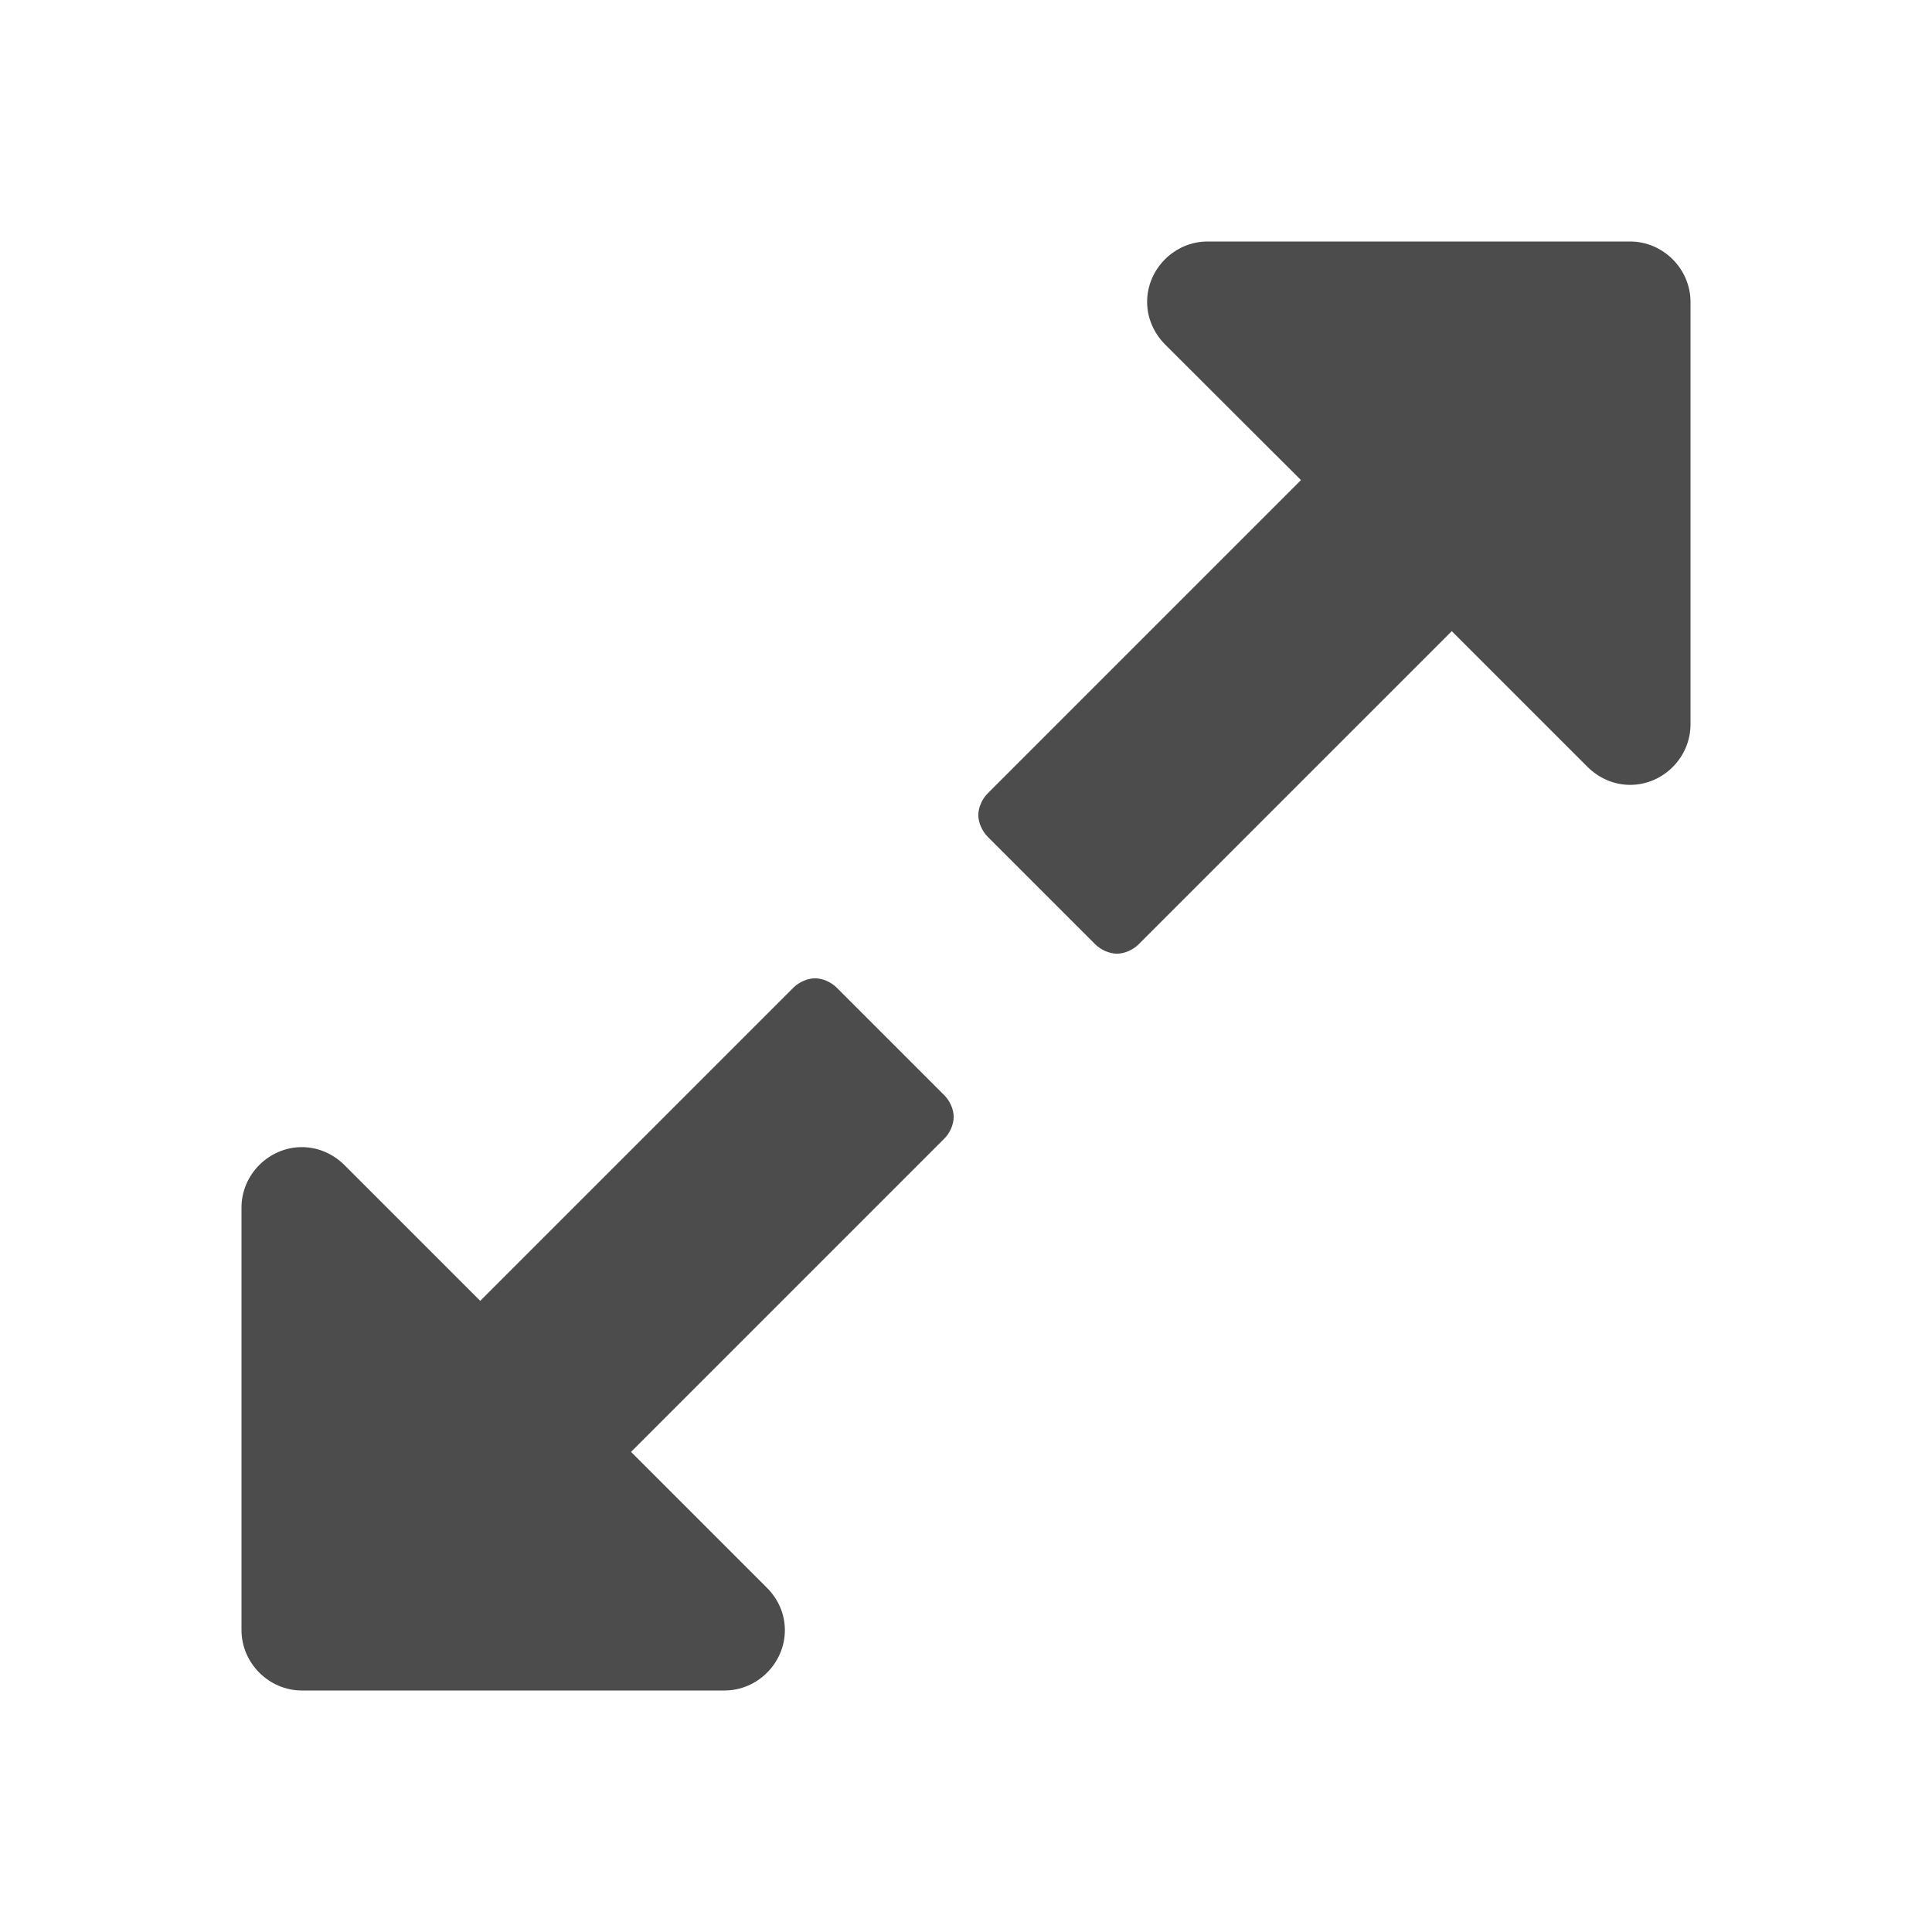
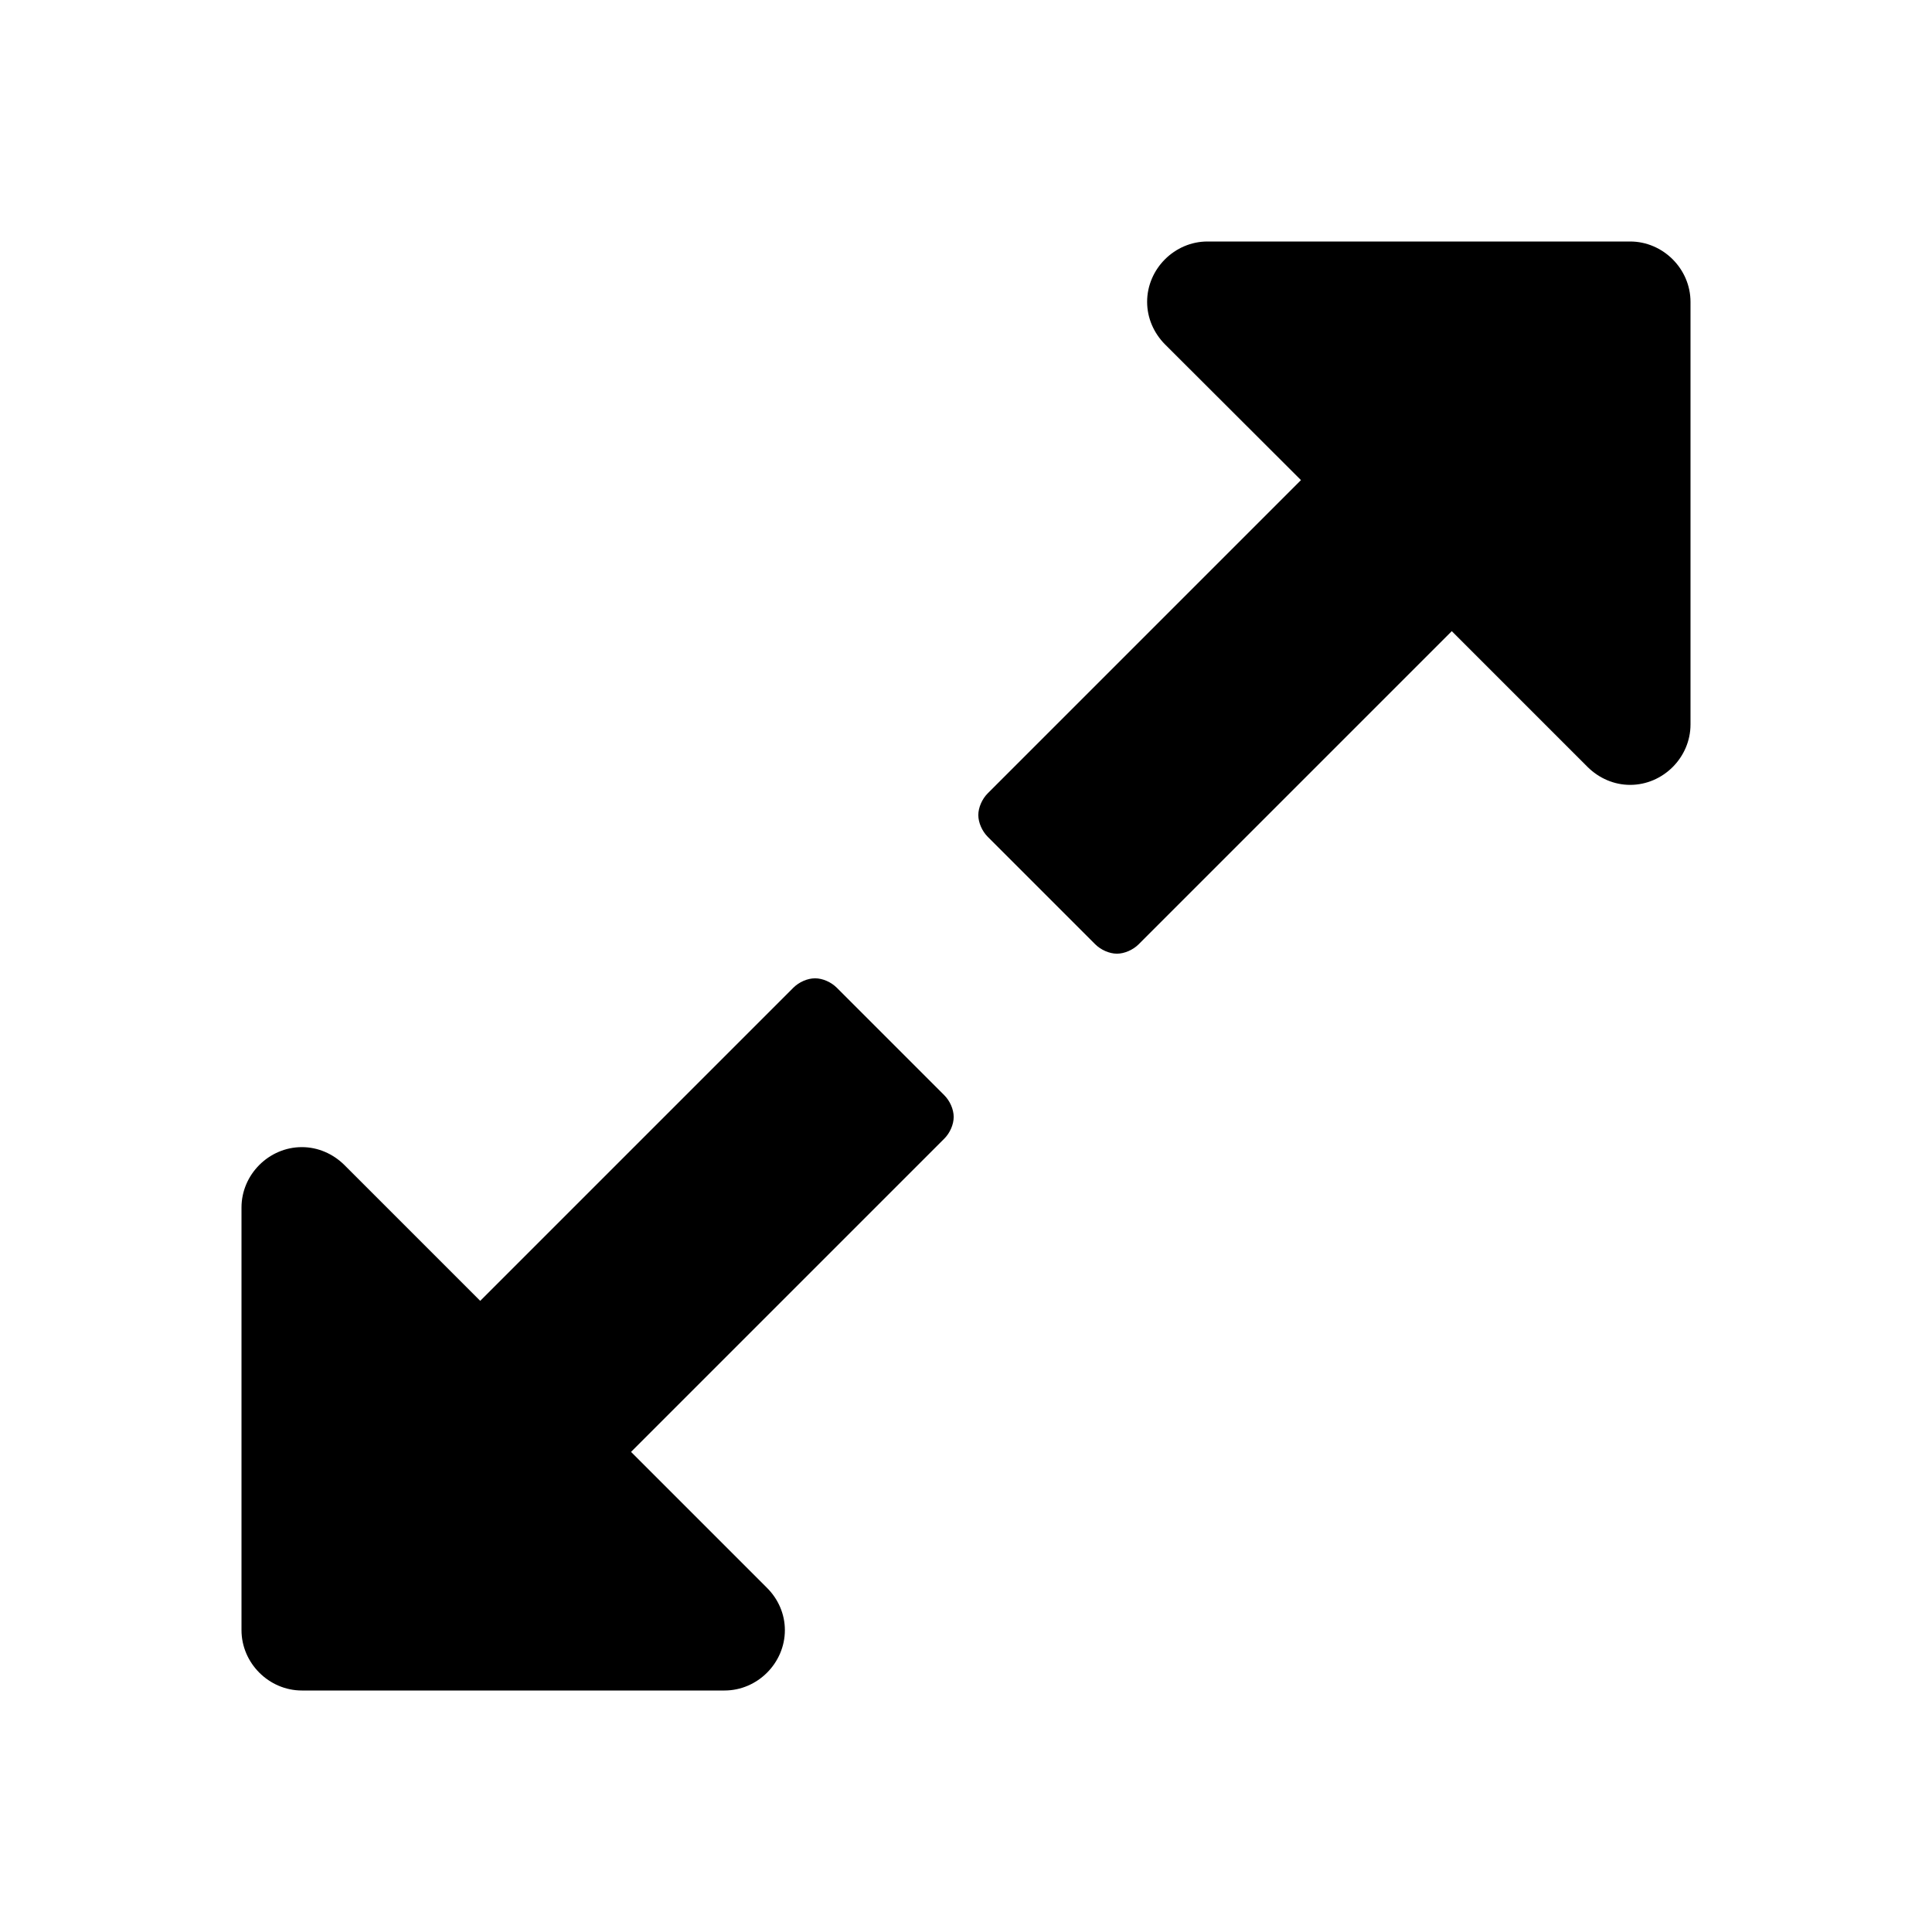
<svg xmlns="http://www.w3.org/2000/svg" version="1.1" id="Layer_1" x="0px" y="0px" width="16px" height="16px" viewBox="0 0 16 16" enable-background="new 0 0 16 16" xml:space="preserve">
  <g>
    <g>
-       <path fill="#4C4C4C" d="M7.82,9.43l-2.594,2.594l1.125,1.125C6.445,13.242,6.5,13.367,6.5,13.5C6.5,13.773,6.273,14,6,14H2.5    C2.227,14,2,13.773,2,13.5V10c0-0.273,0.227-0.5,0.5-0.5c0.133,0,0.258,0.055,0.352,0.148l1.125,1.125L6.57,8.18    c0.047-0.047,0.117-0.078,0.18-0.078S6.883,8.133,6.93,8.18L7.82,9.07c0.047,0.047,0.078,0.117,0.078,0.18S7.867,9.383,7.82,9.43z     M14,6c0,0.273-0.227,0.5-0.5,0.5c-0.133,0-0.258-0.055-0.352-0.148l-1.125-1.125L9.43,7.82C9.383,7.867,9.312,7.898,9.25,7.898    S9.117,7.867,9.07,7.82L8.18,6.93C8.133,6.883,8.102,6.812,8.102,6.75S8.133,6.617,8.18,6.57l2.594-2.594L9.648,2.852    C9.555,2.758,9.5,2.633,9.5,2.5C9.5,2.227,9.727,2,10,2h3.5C13.773,2,14,2.227,14,2.5V6z" />
+       <path d="M7.82,9.43l-2.594,2.594l1.125,1.125C6.445,13.242,6.5,13.367,6.5,13.5C6.5,13.773,6.273,14,6,14H2.5    C2.227,14,2,13.773,2,13.5V10c0-0.273,0.227-0.5,0.5-0.5c0.133,0,0.258,0.055,0.352,0.148l1.125,1.125L6.57,8.18    c0.047-0.047,0.117-0.078,0.18-0.078S6.883,8.133,6.93,8.18L7.82,9.07c0.047,0.047,0.078,0.117,0.078,0.18S7.867,9.383,7.82,9.43z     M14,6c0,0.273-0.227,0.5-0.5,0.5c-0.133,0-0.258-0.055-0.352-0.148l-1.125-1.125L9.43,7.82C9.383,7.867,9.312,7.898,9.25,7.898    S9.117,7.867,9.07,7.82L8.18,6.93C8.133,6.883,8.102,6.812,8.102,6.75S8.133,6.617,8.18,6.57l2.594-2.594L9.648,2.852    C9.555,2.758,9.5,2.633,9.5,2.5C9.5,2.227,9.727,2,10,2h3.5C13.773,2,14,2.227,14,2.5V6z" />
    </g>
  </g>
</svg>
